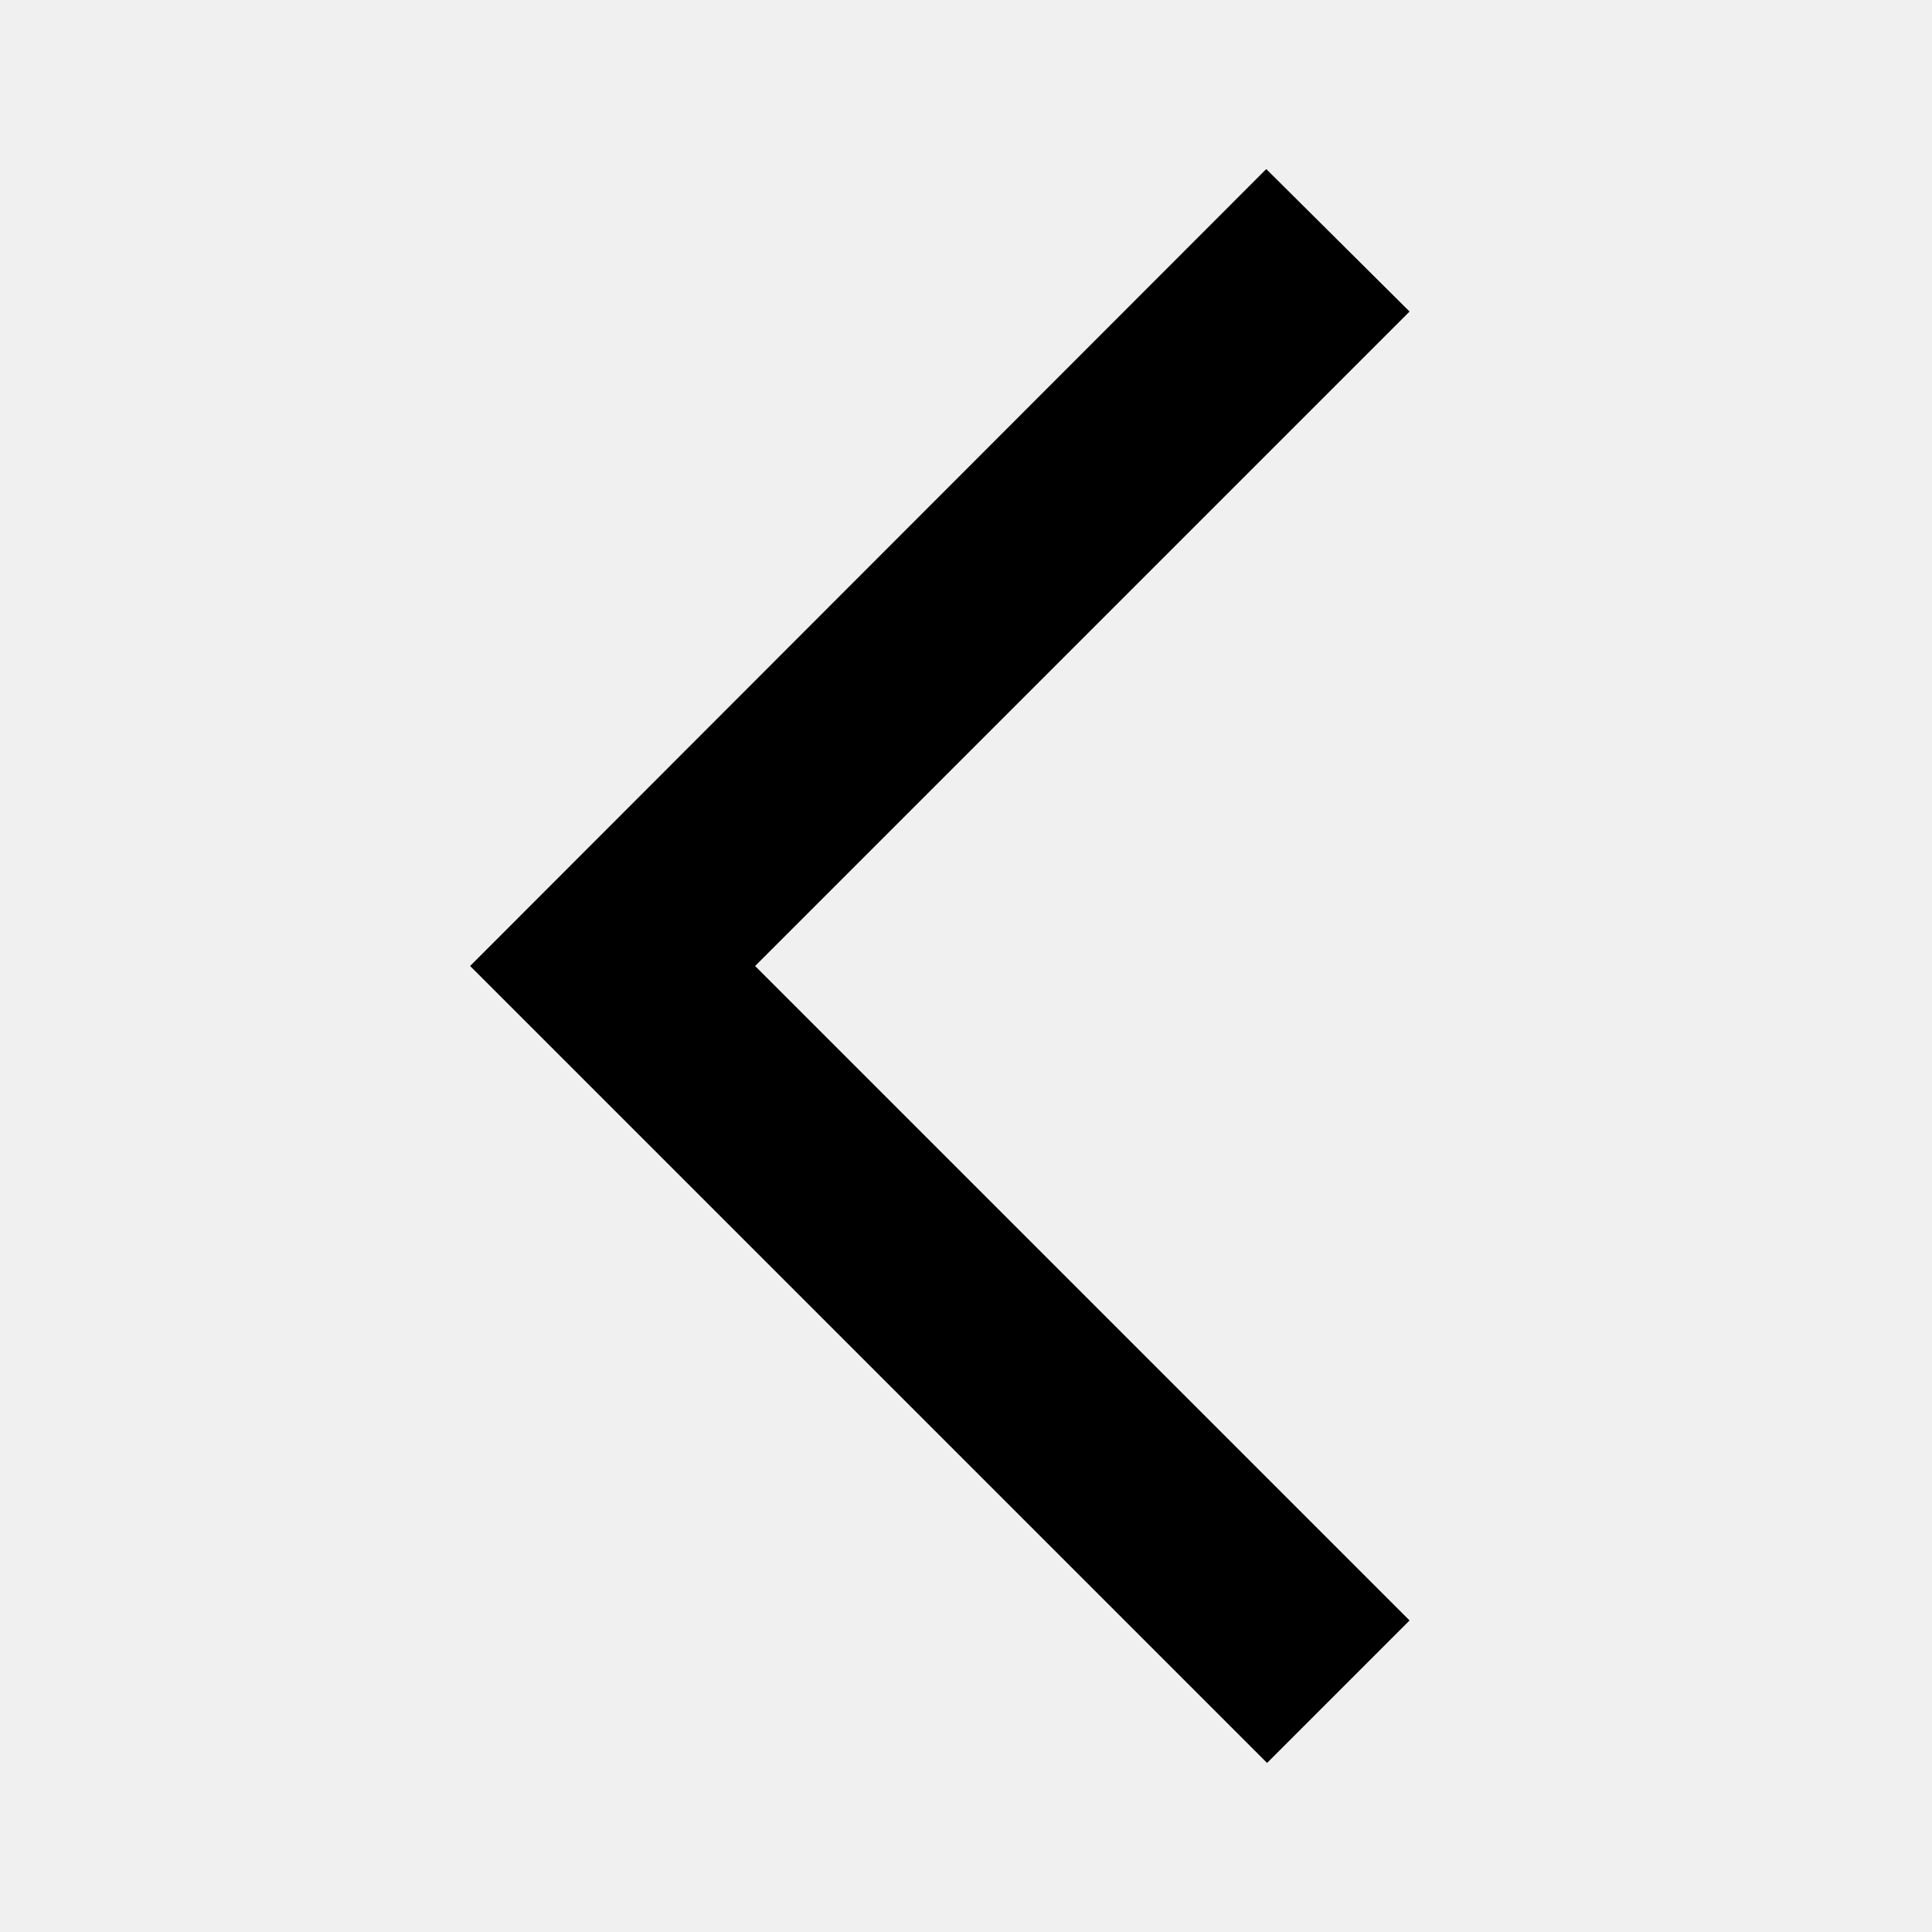
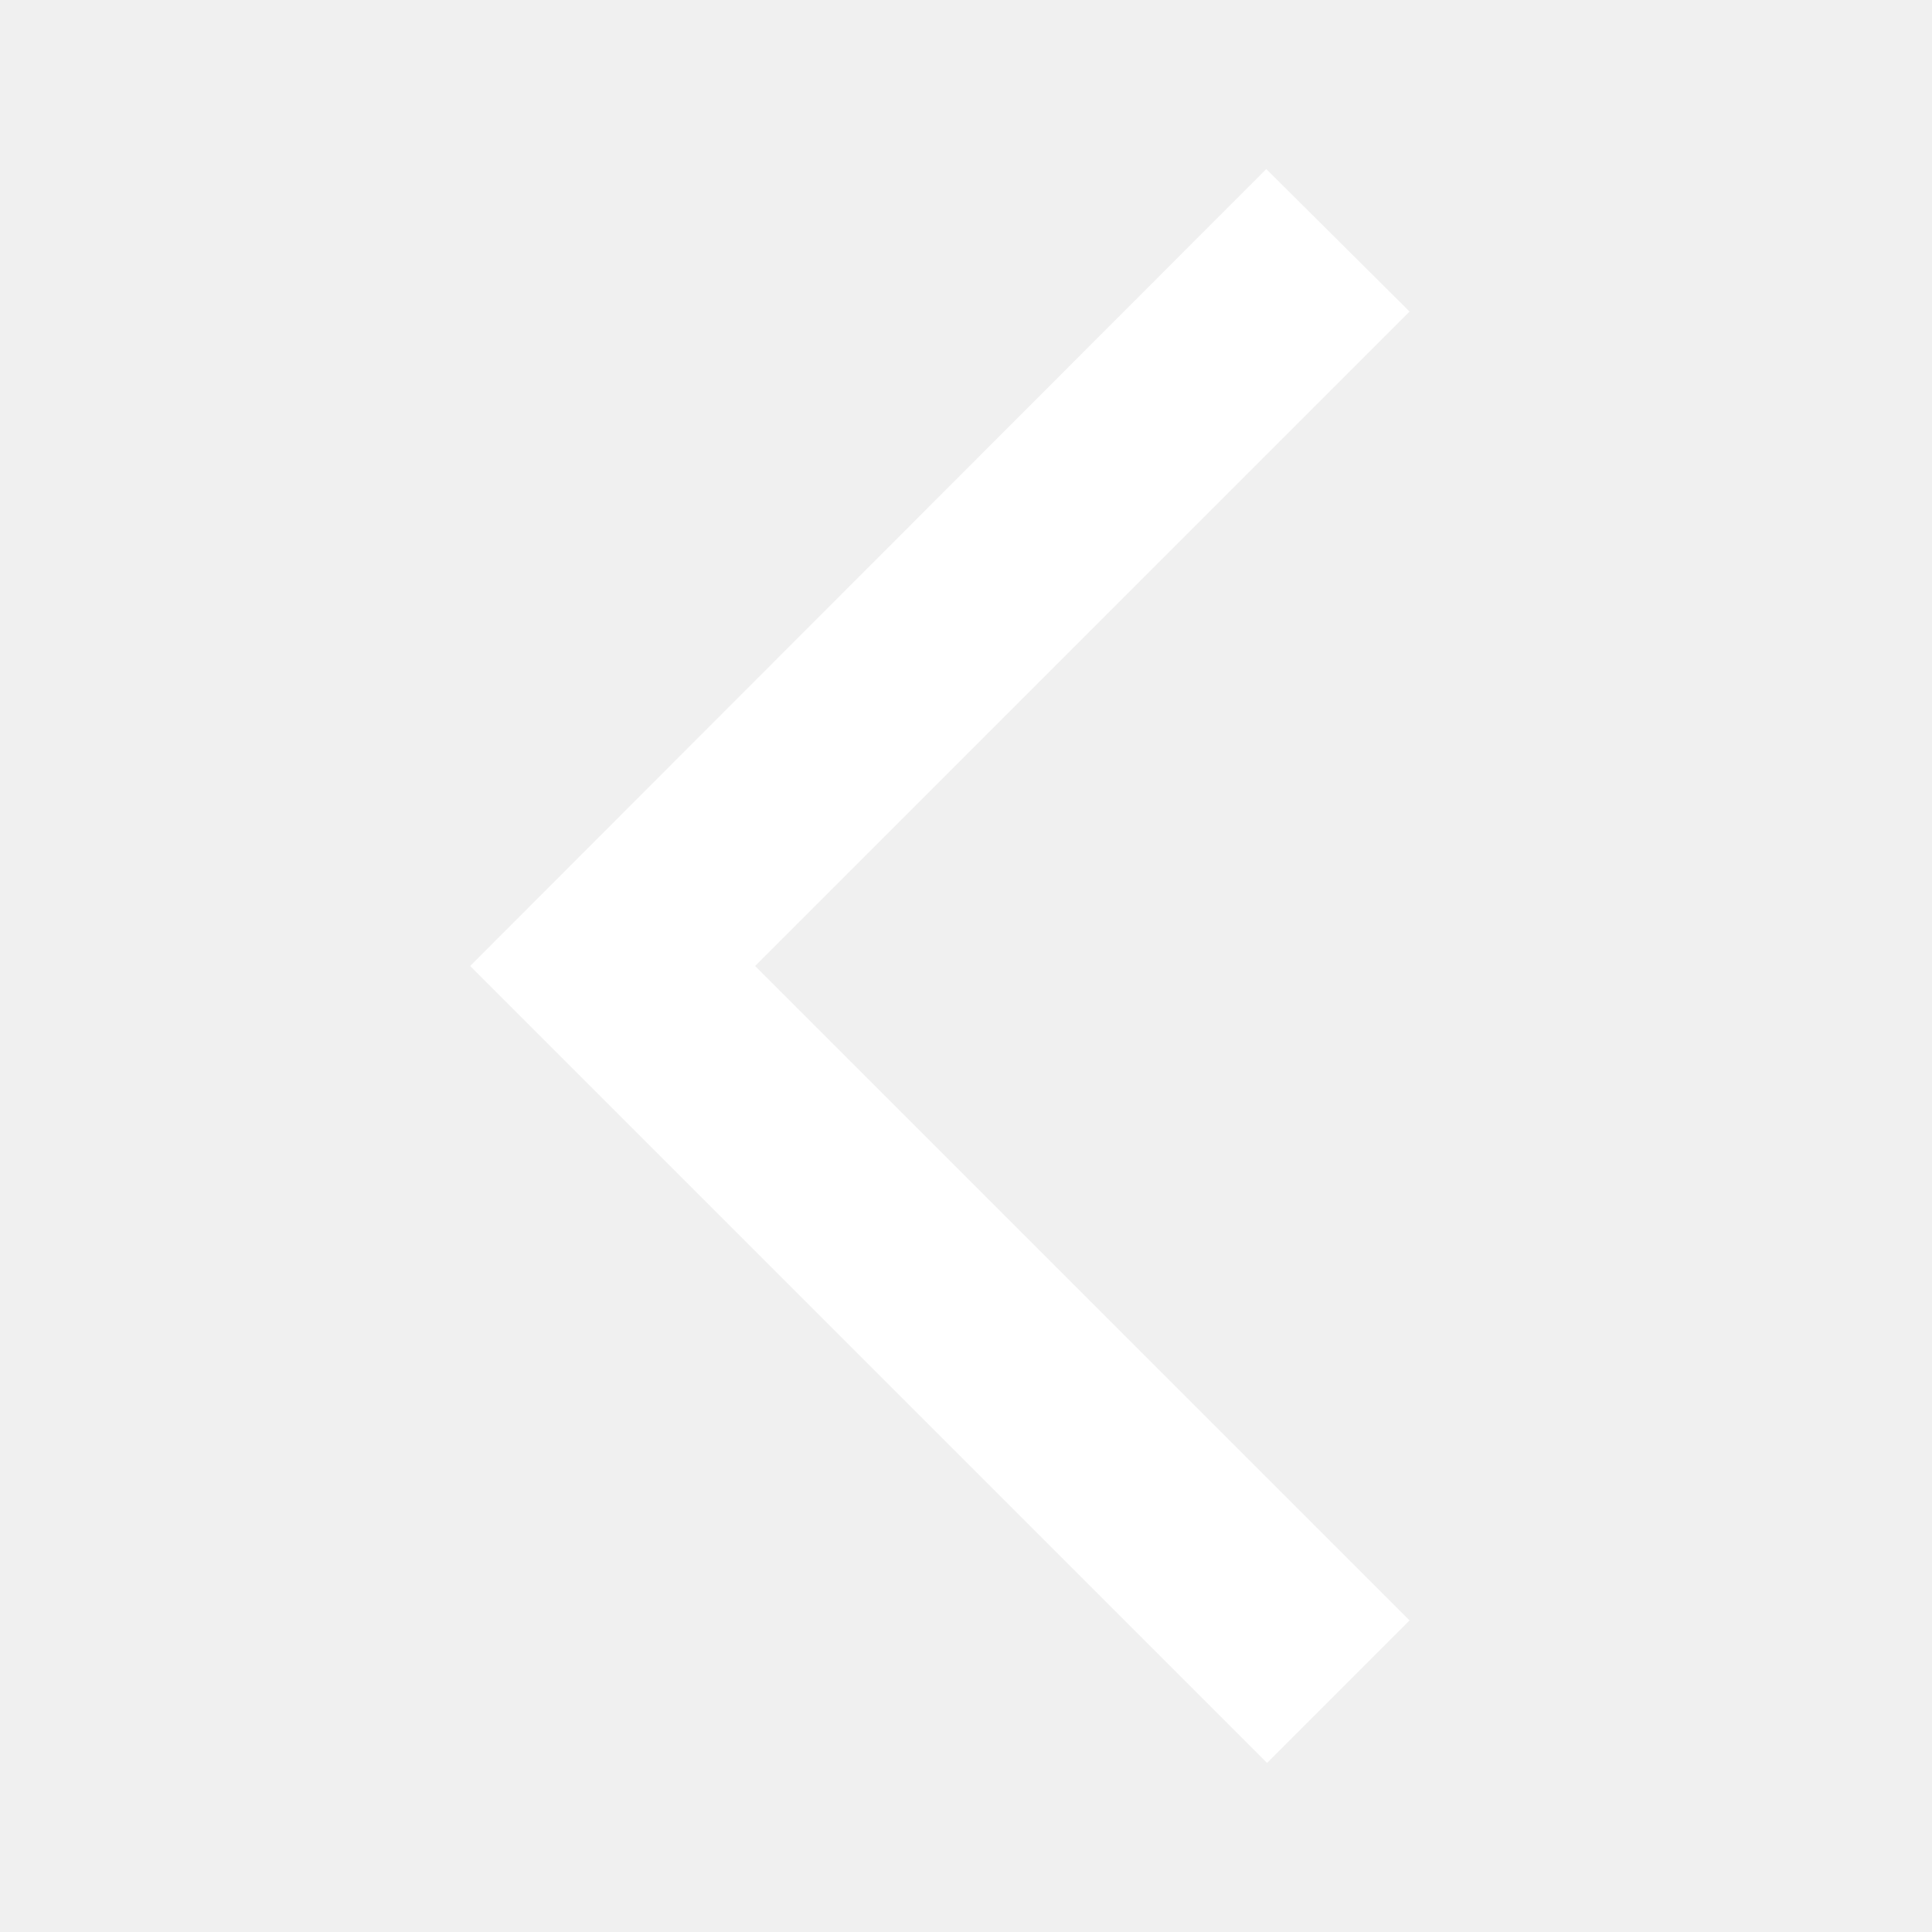
- <svg xmlns="http://www.w3.org/2000/svg" viewBox="0 0 24 24" fill="black" width="48px" height="48px">
+ <svg xmlns="http://www.w3.org/2000/svg" viewBox="0 0 24 24" fill="white" width="48px" height="48px">
  <path d="M0 0h24v24H0V0z" fill="none" opacity=".87" />
  <path d="M17.51 3.87L15.73 2.1 5.84 12l9.9 9.9 1.77-1.77L9.38 12l8.13-8.13z" />
</svg>
